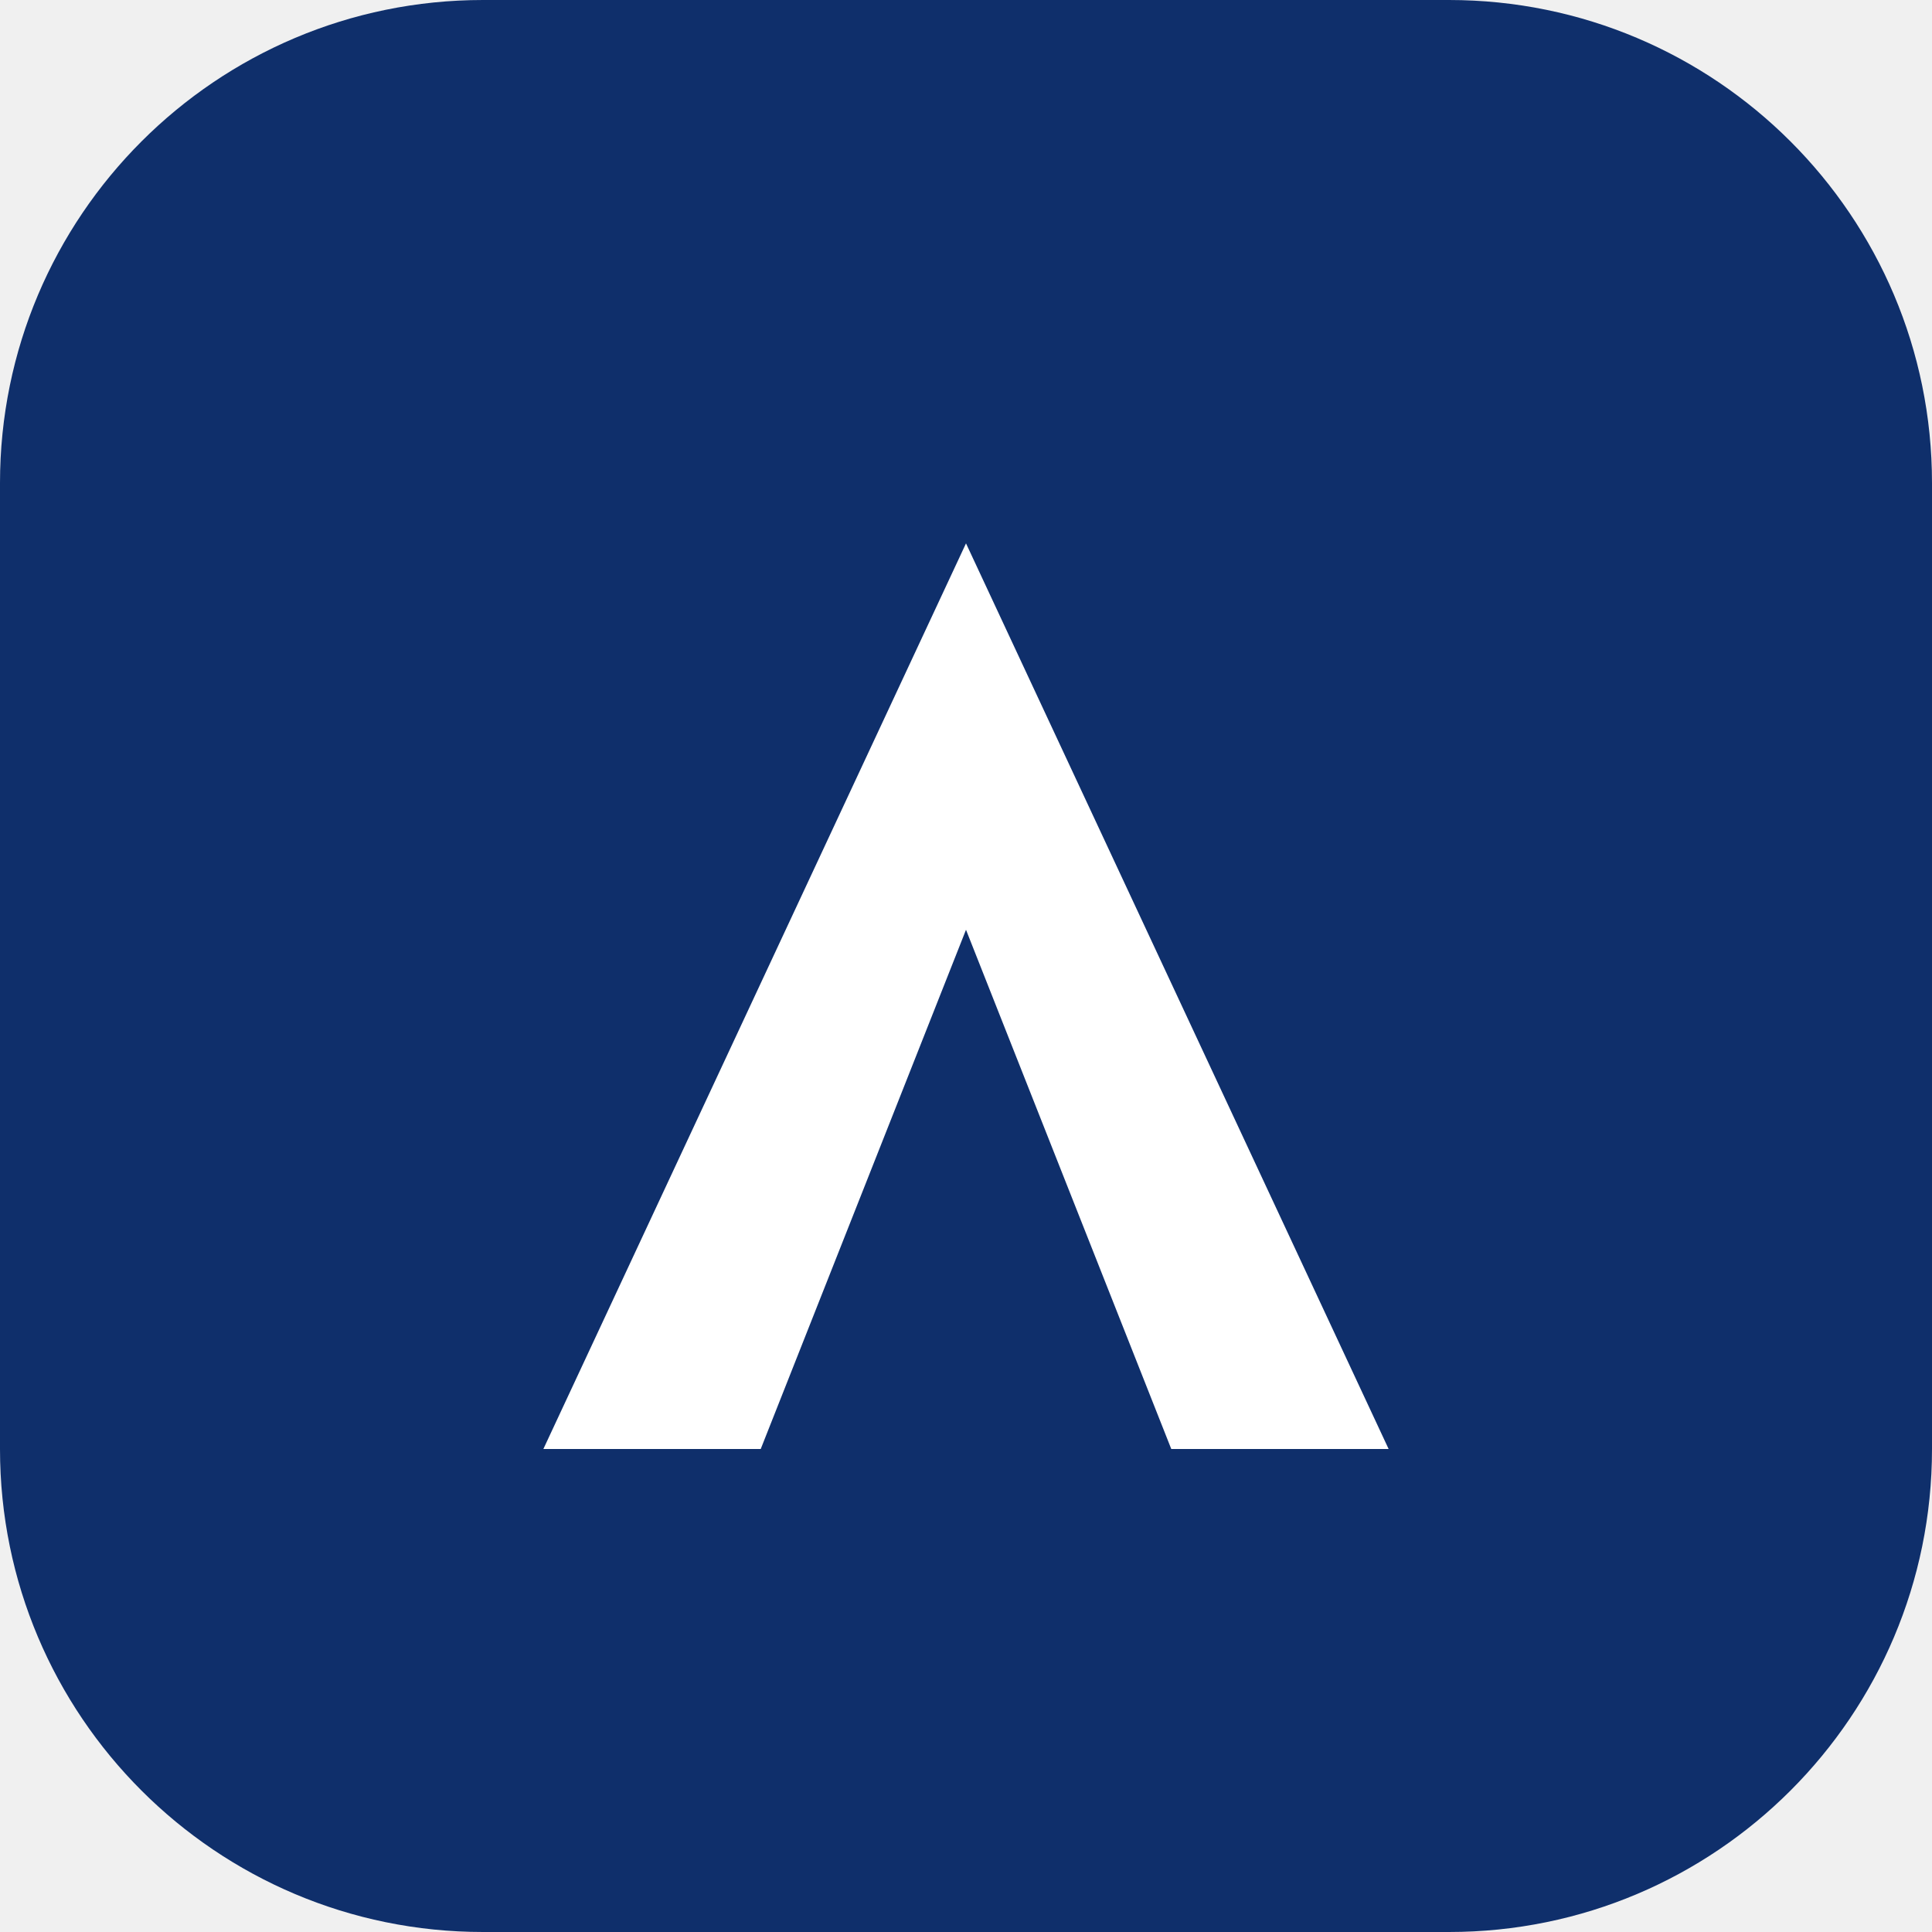
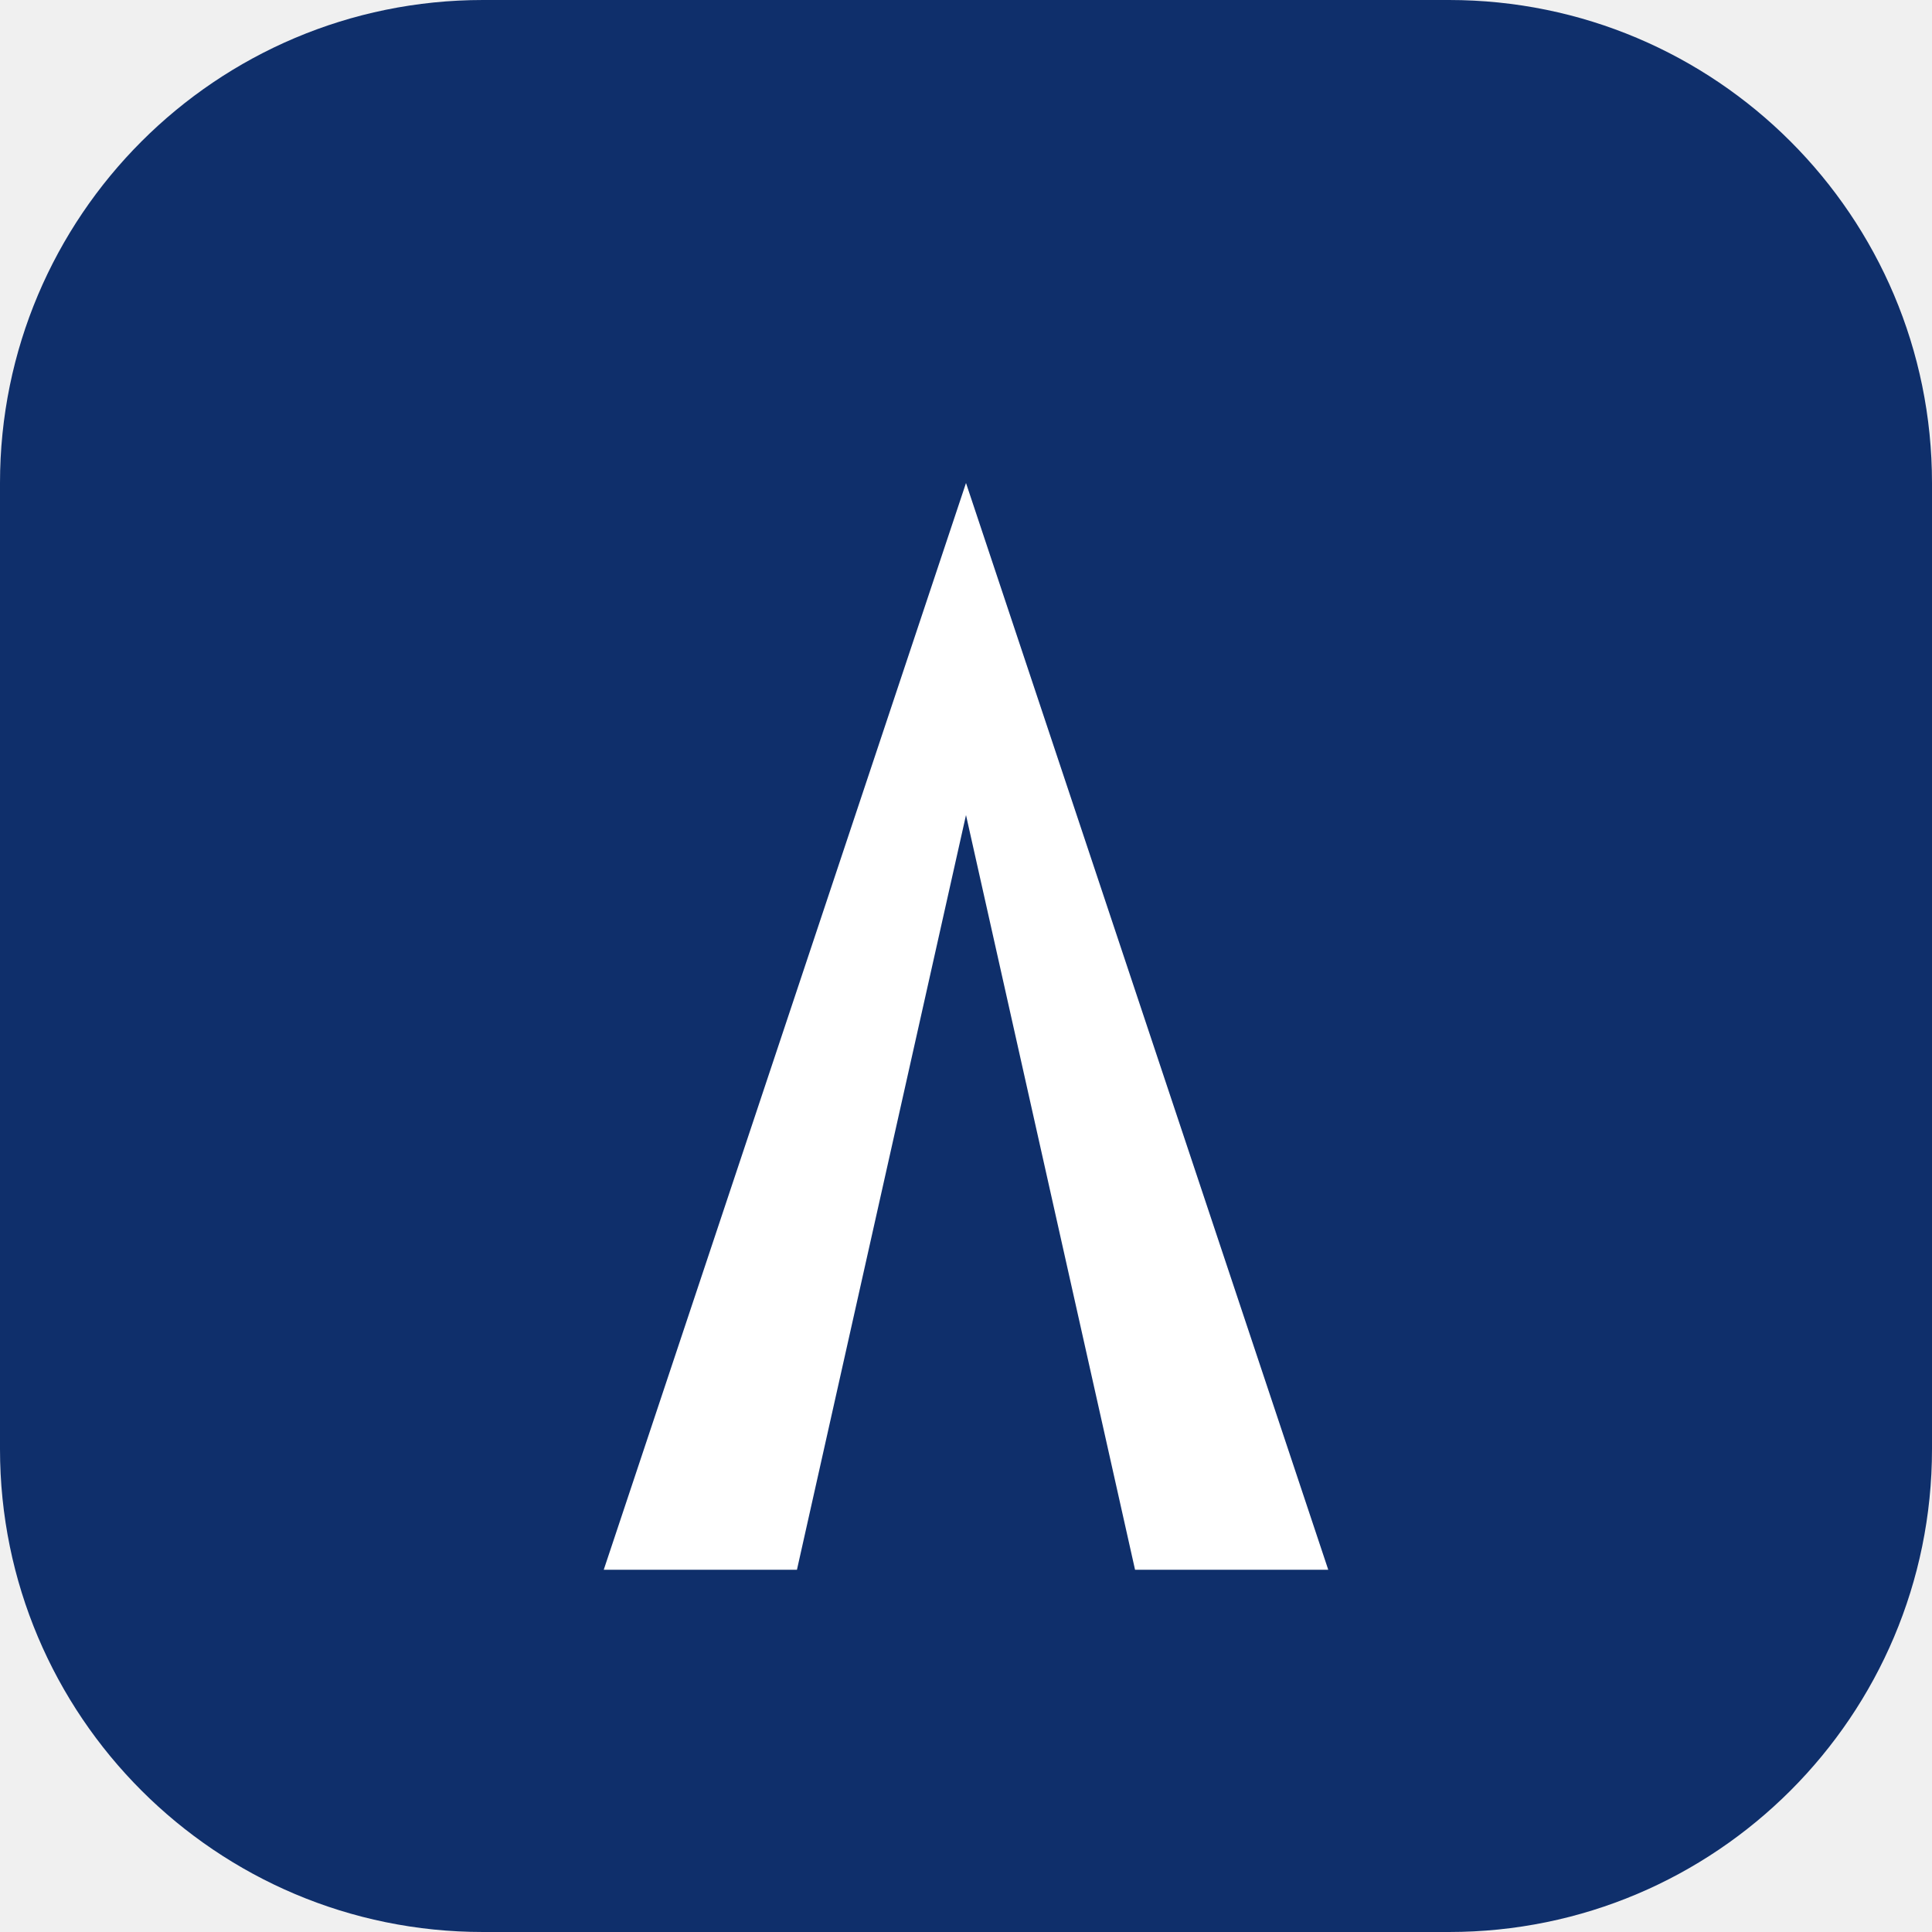
<svg xmlns="http://www.w3.org/2000/svg" viewBox="0 0 32 32" role="img" aria-label="Veritas">
  <rect width="32" height="32" rx="8" fill="#0f2f6b" />
-   <path fill="#ffffff" d="M9 24 16 9l7 15h-3.6L16 15.4 12.6 24H9z" />
+   <path fill="#ffffff" d="M10 26 L16 8 L22 26 L18.8 26 L16 13.5 L13.2 26 Z" />
</svg>
